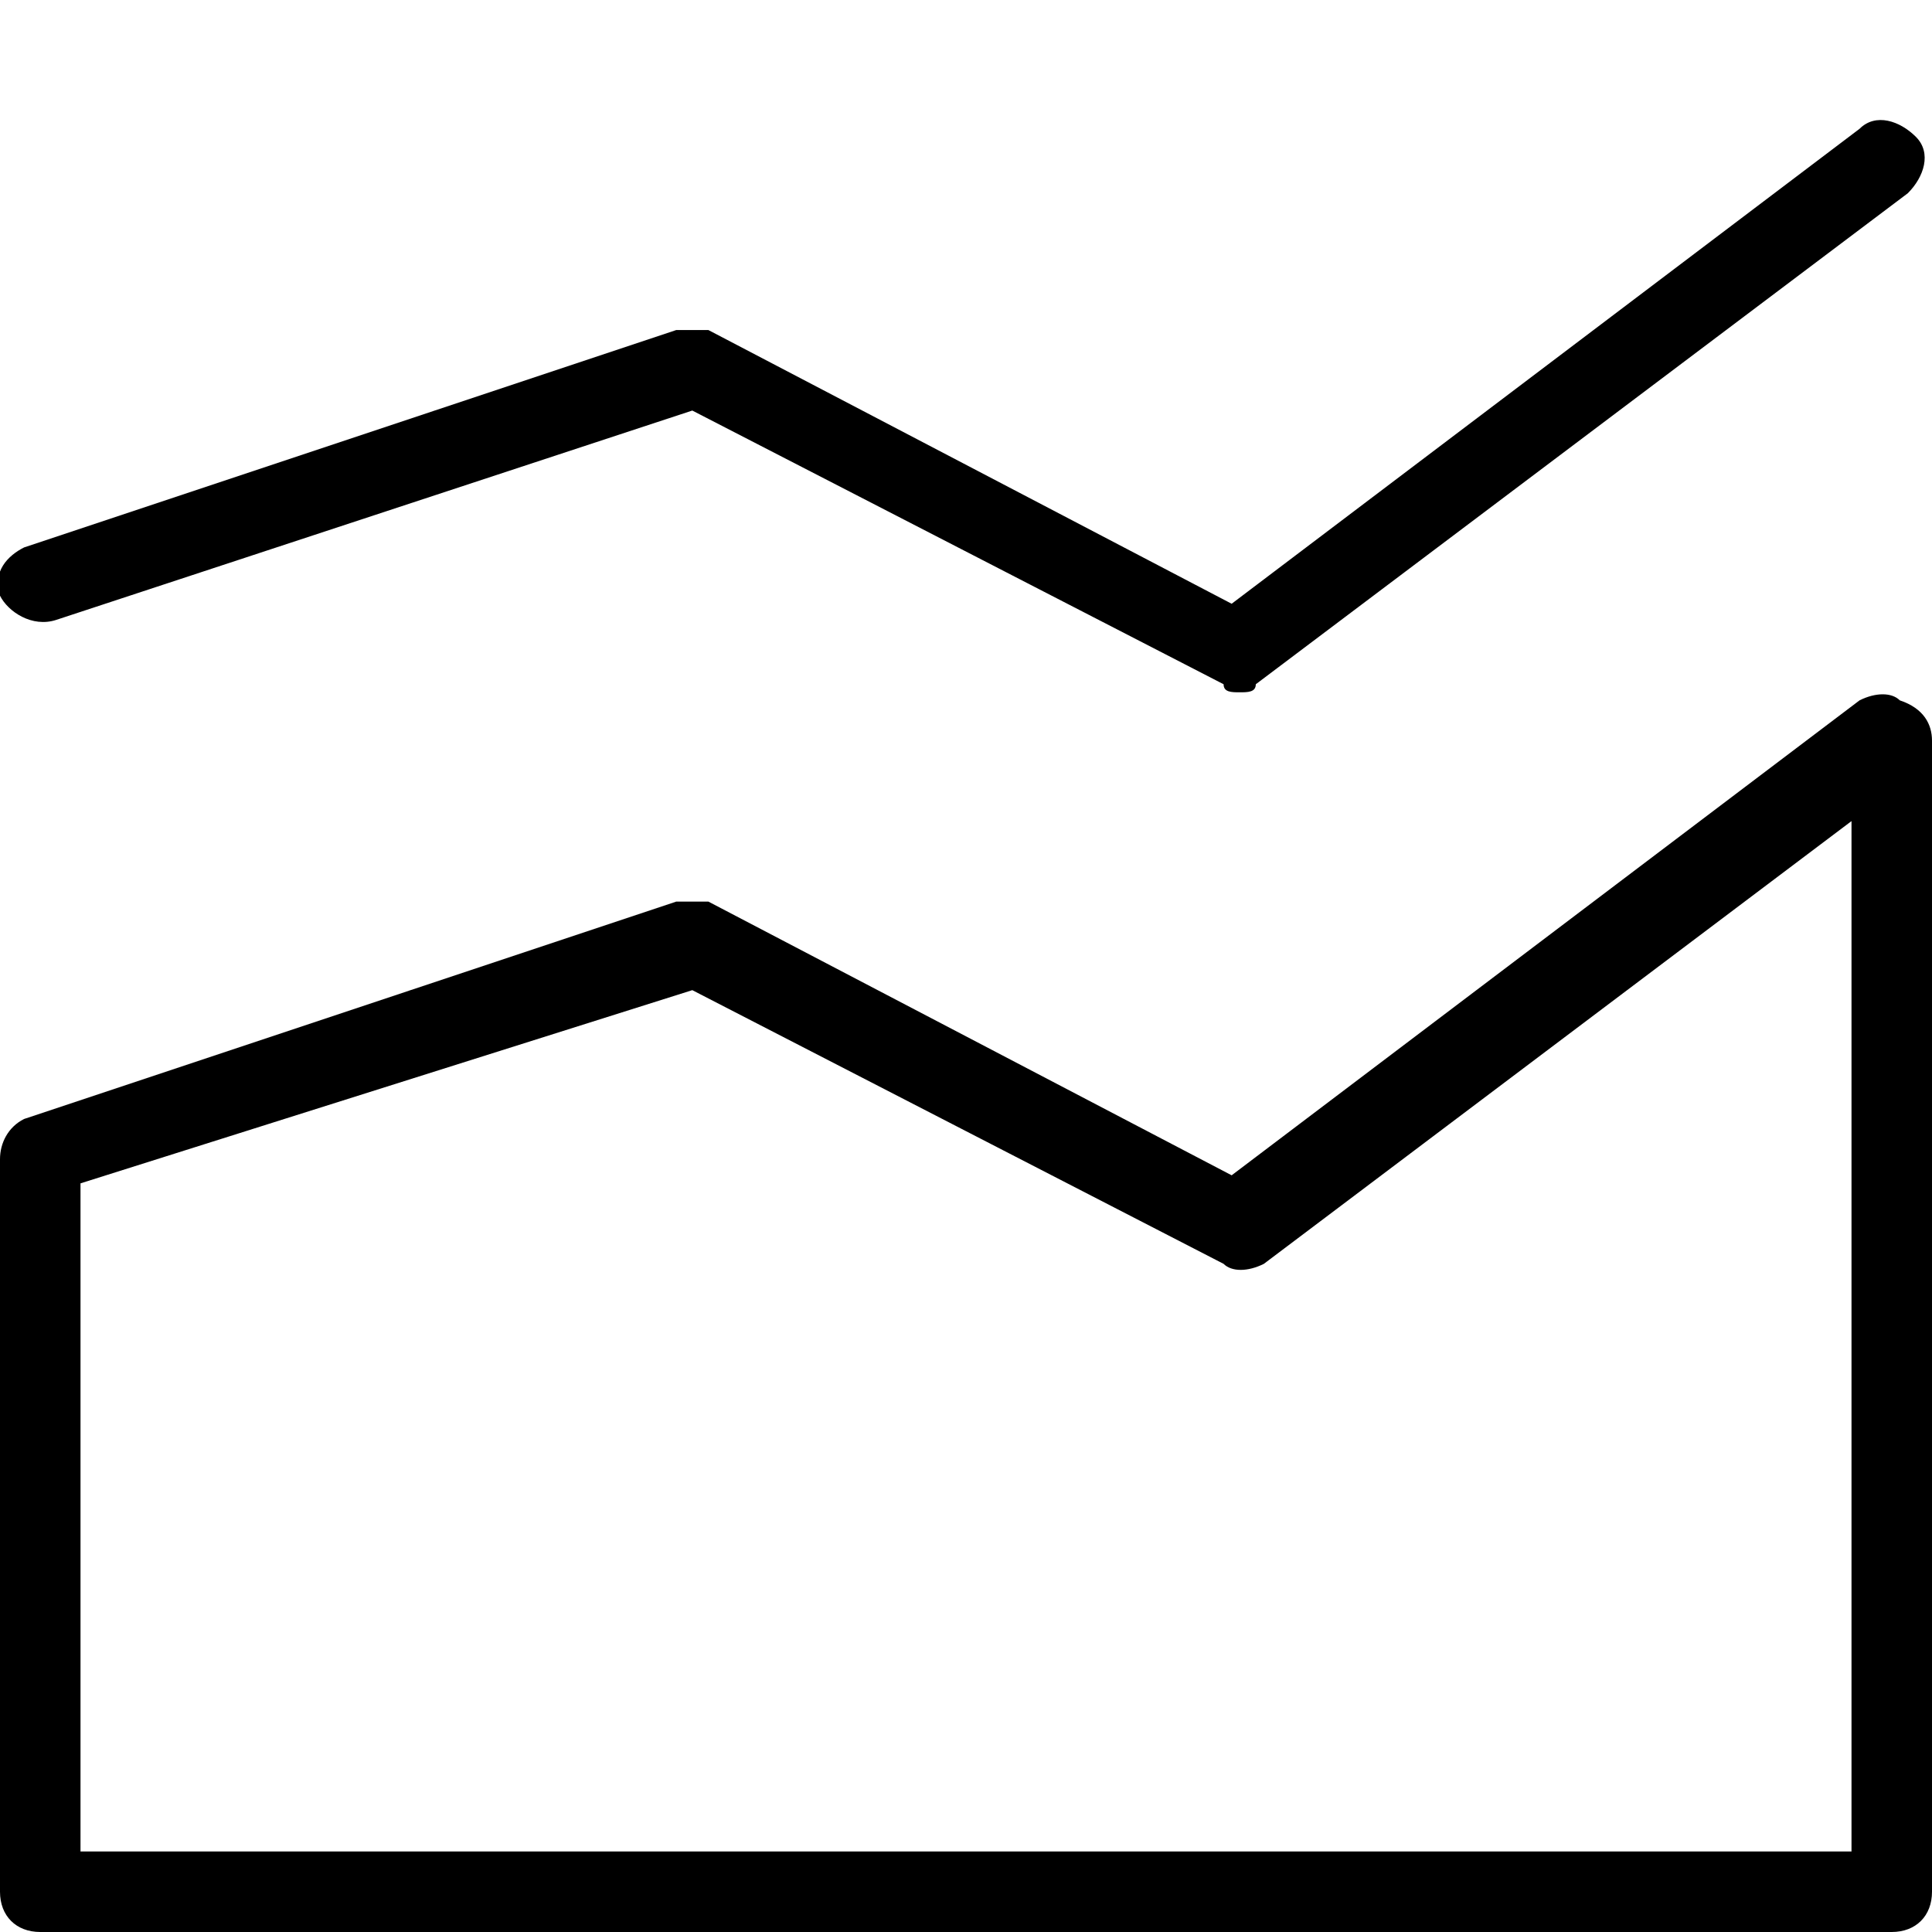
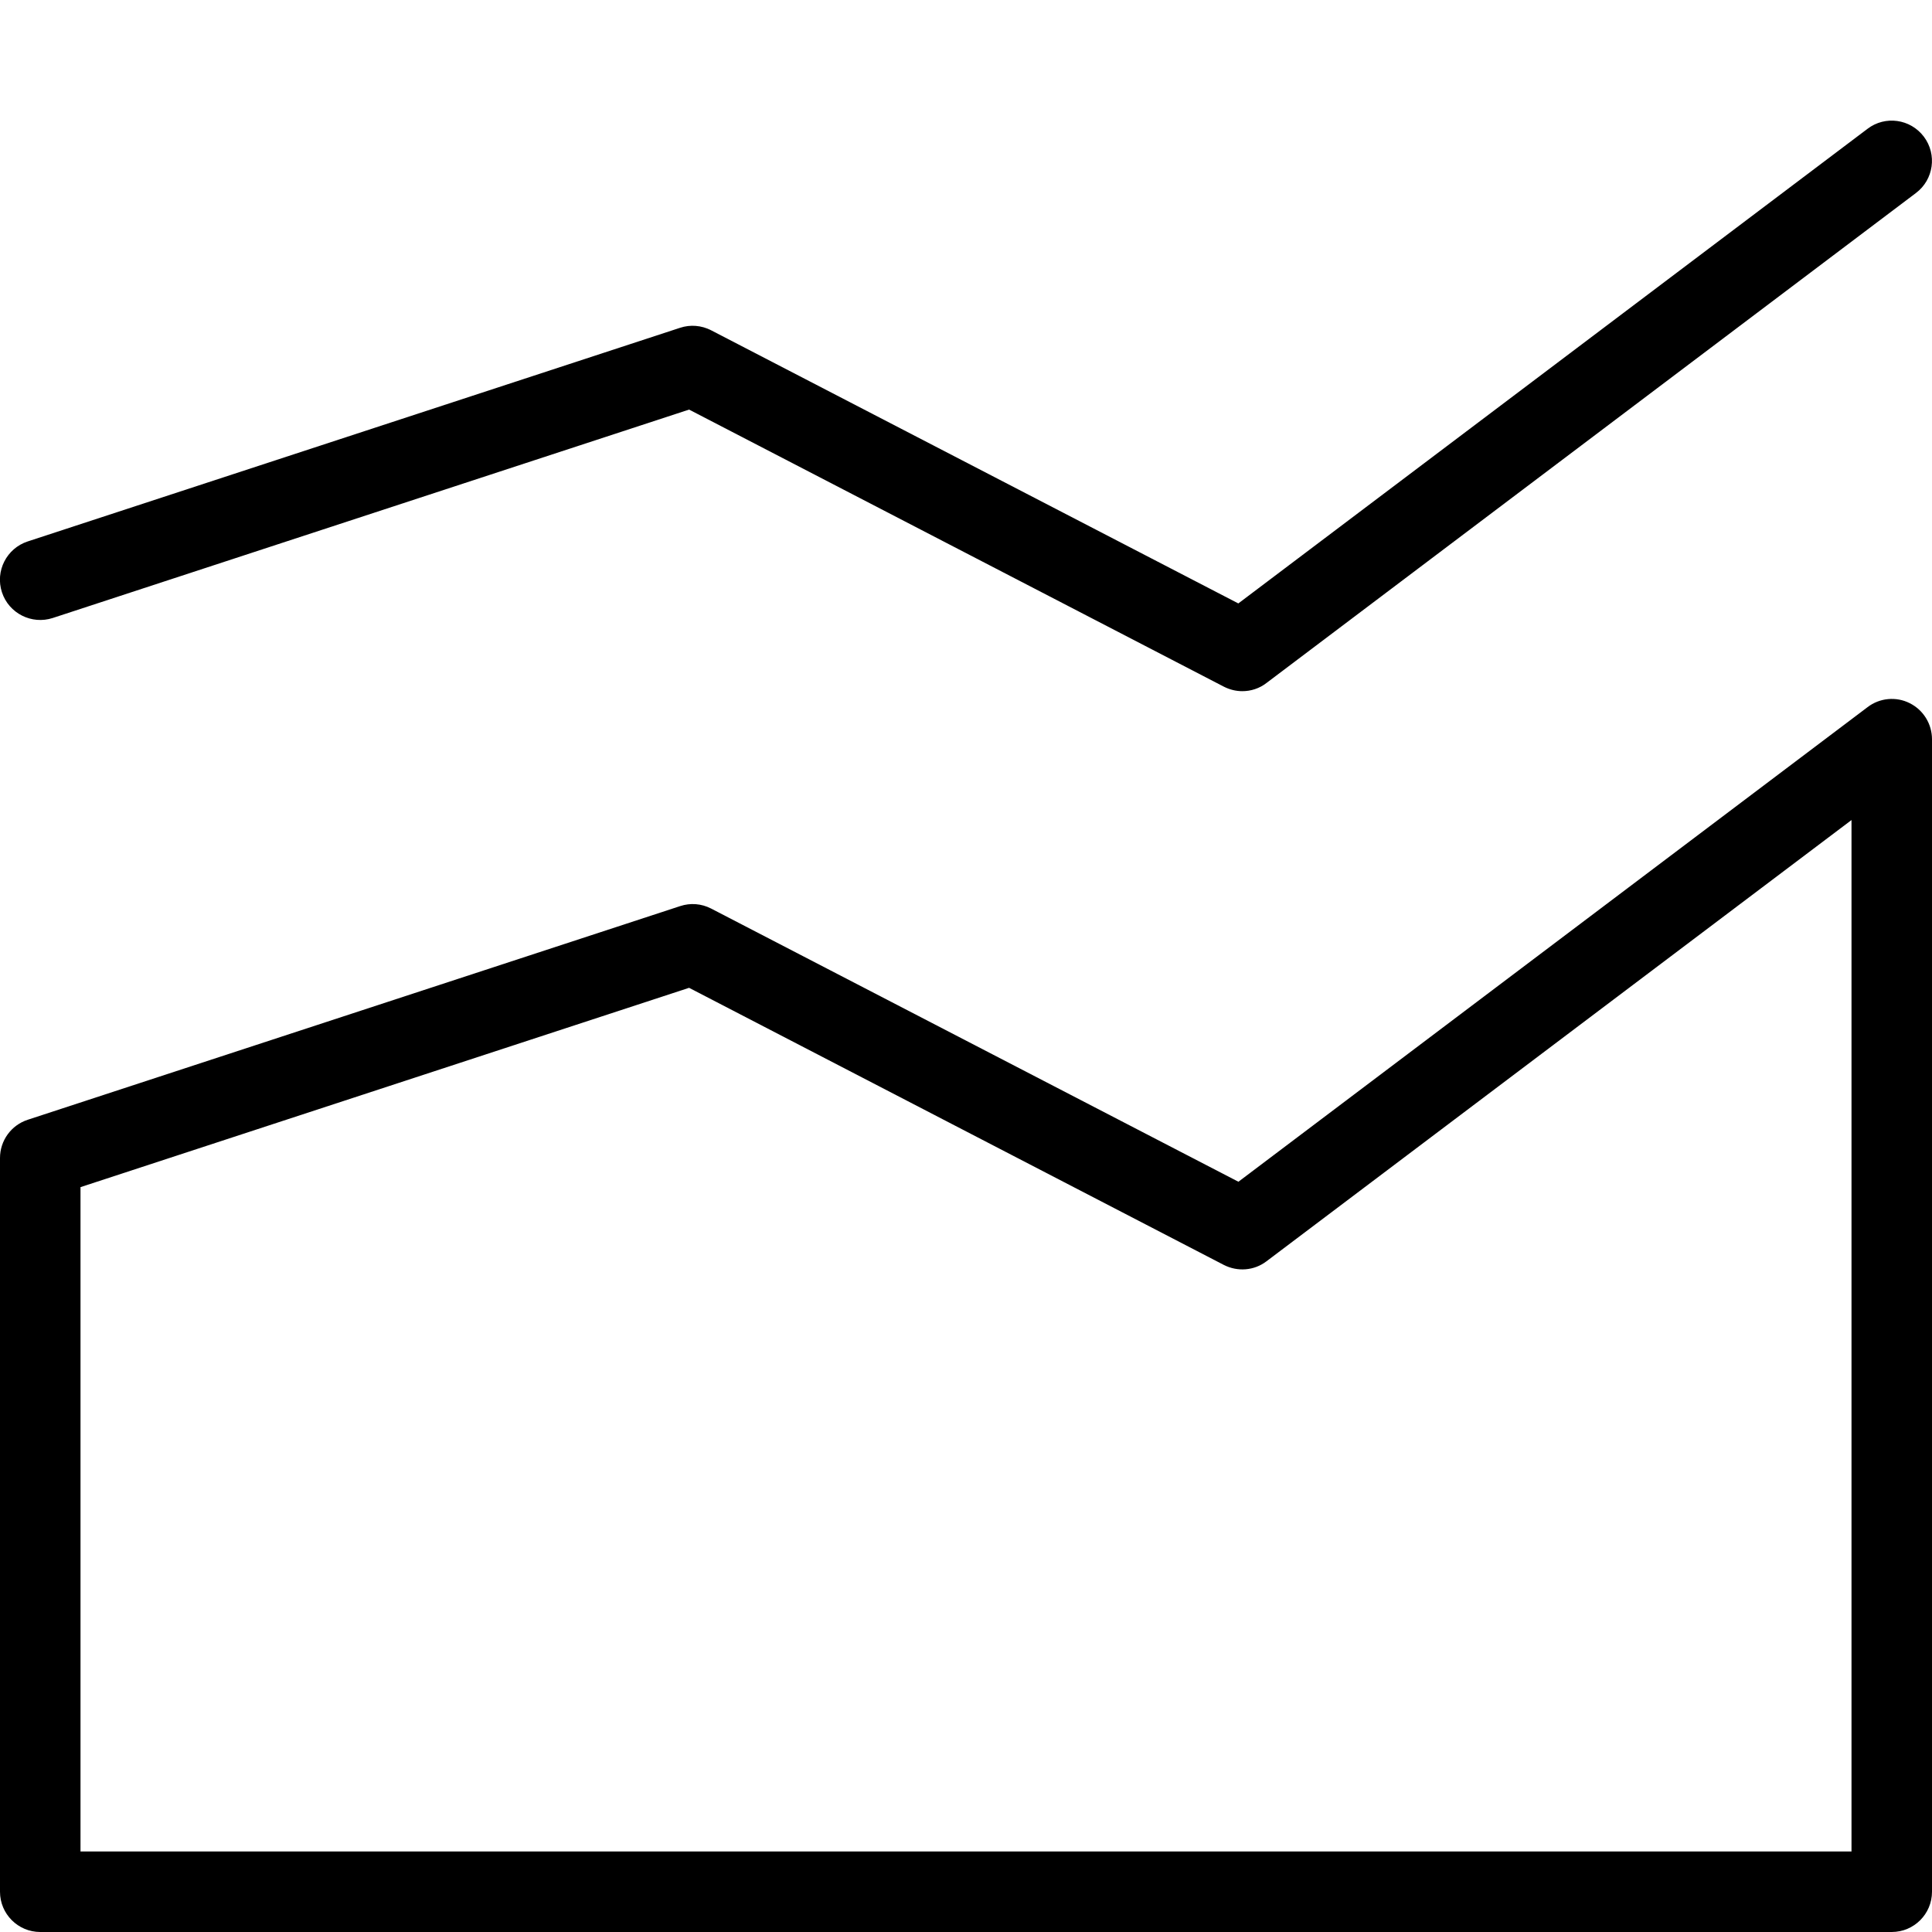
<svg xmlns="http://www.w3.org/2000/svg" version="1.1" baseProfile="tiny" id="Layer_1" x="0px" y="0px" viewBox="0 0 24 24" xml:space="preserve">
-   <path d="M23.5,24h-23C0.2,24,0,23.8,0,23.5v-9.1c0-0.2,0.1-0.4,0.3-0.5l8.1-2.7c0.1,0,0.3,0,0.4,0l6.5,3.4l7.8-5.9  c0.2-0.1,0.4-0.1,0.5,0C23.9,8.8,24,9,24,9.2v14.3C24,23.8,23.8,24,23.5,24z M1,23h22V10.2l-7.3,5.5c-0.2,0.1-0.4,0.1-0.5,0  l-6.6-3.4L1,14.7V23z" />
-   <path d="M15.4,8.6c-0.1,0-0.2,0-0.2-0.1L8.6,5.1L0.7,7.7C0.4,7.8,0.1,7.6,0,7.4c-0.1-0.3,0.1-0.5,0.3-0.6l8.1-2.7c0.1,0,0.3,0,0.4,0  l6.5,3.4l7.8-5.9c0.2-0.2,0.5-0.1,0.7,0.1c0.2,0.2,0.1,0.5-0.1,0.7l-8.1,6.1C15.6,8.6,15.5,8.6,15.4,8.6z" />
+   <path d="M23.5,24h-23C0.224,24,0,23.776,0,23.5v-9.115c0-0.216,0.139-0.408,0.345-0.475l8.104-2.654  c0.127-0.042,0.265-0.032,0.386,0.031l6.549,3.393l7.816-5.896c0.15-0.115,0.355-0.134,0.523-0.049C23.893,8.82,24,8.994,24,9.183  V23.5C24,23.776,23.776,24,23.5,24z M1,23h22V10.187l-7.267,5.481c-0.153,0.117-0.359,0.133-0.531,0.045L8.56,12.271L1,14.747V23z" />
+   <path d="M15.433,8.586c-0.079,0-0.157-0.019-0.23-0.056L8.56,5.088L0.655,7.677C0.394,7.762,0.11,7.62,0.024,7.357  c-0.086-0.263,0.058-0.545,0.32-0.631l8.104-2.654c0.127-0.042,0.265-0.031,0.386,0.031l6.549,3.393l7.816-5.896  c0.219-0.167,0.532-0.124,0.7,0.098c0.166,0.221,0.122,0.534-0.099,0.7l-8.067,6.086C15.646,8.552,15.539,8.586,15.433,8.586z" />
</svg>
